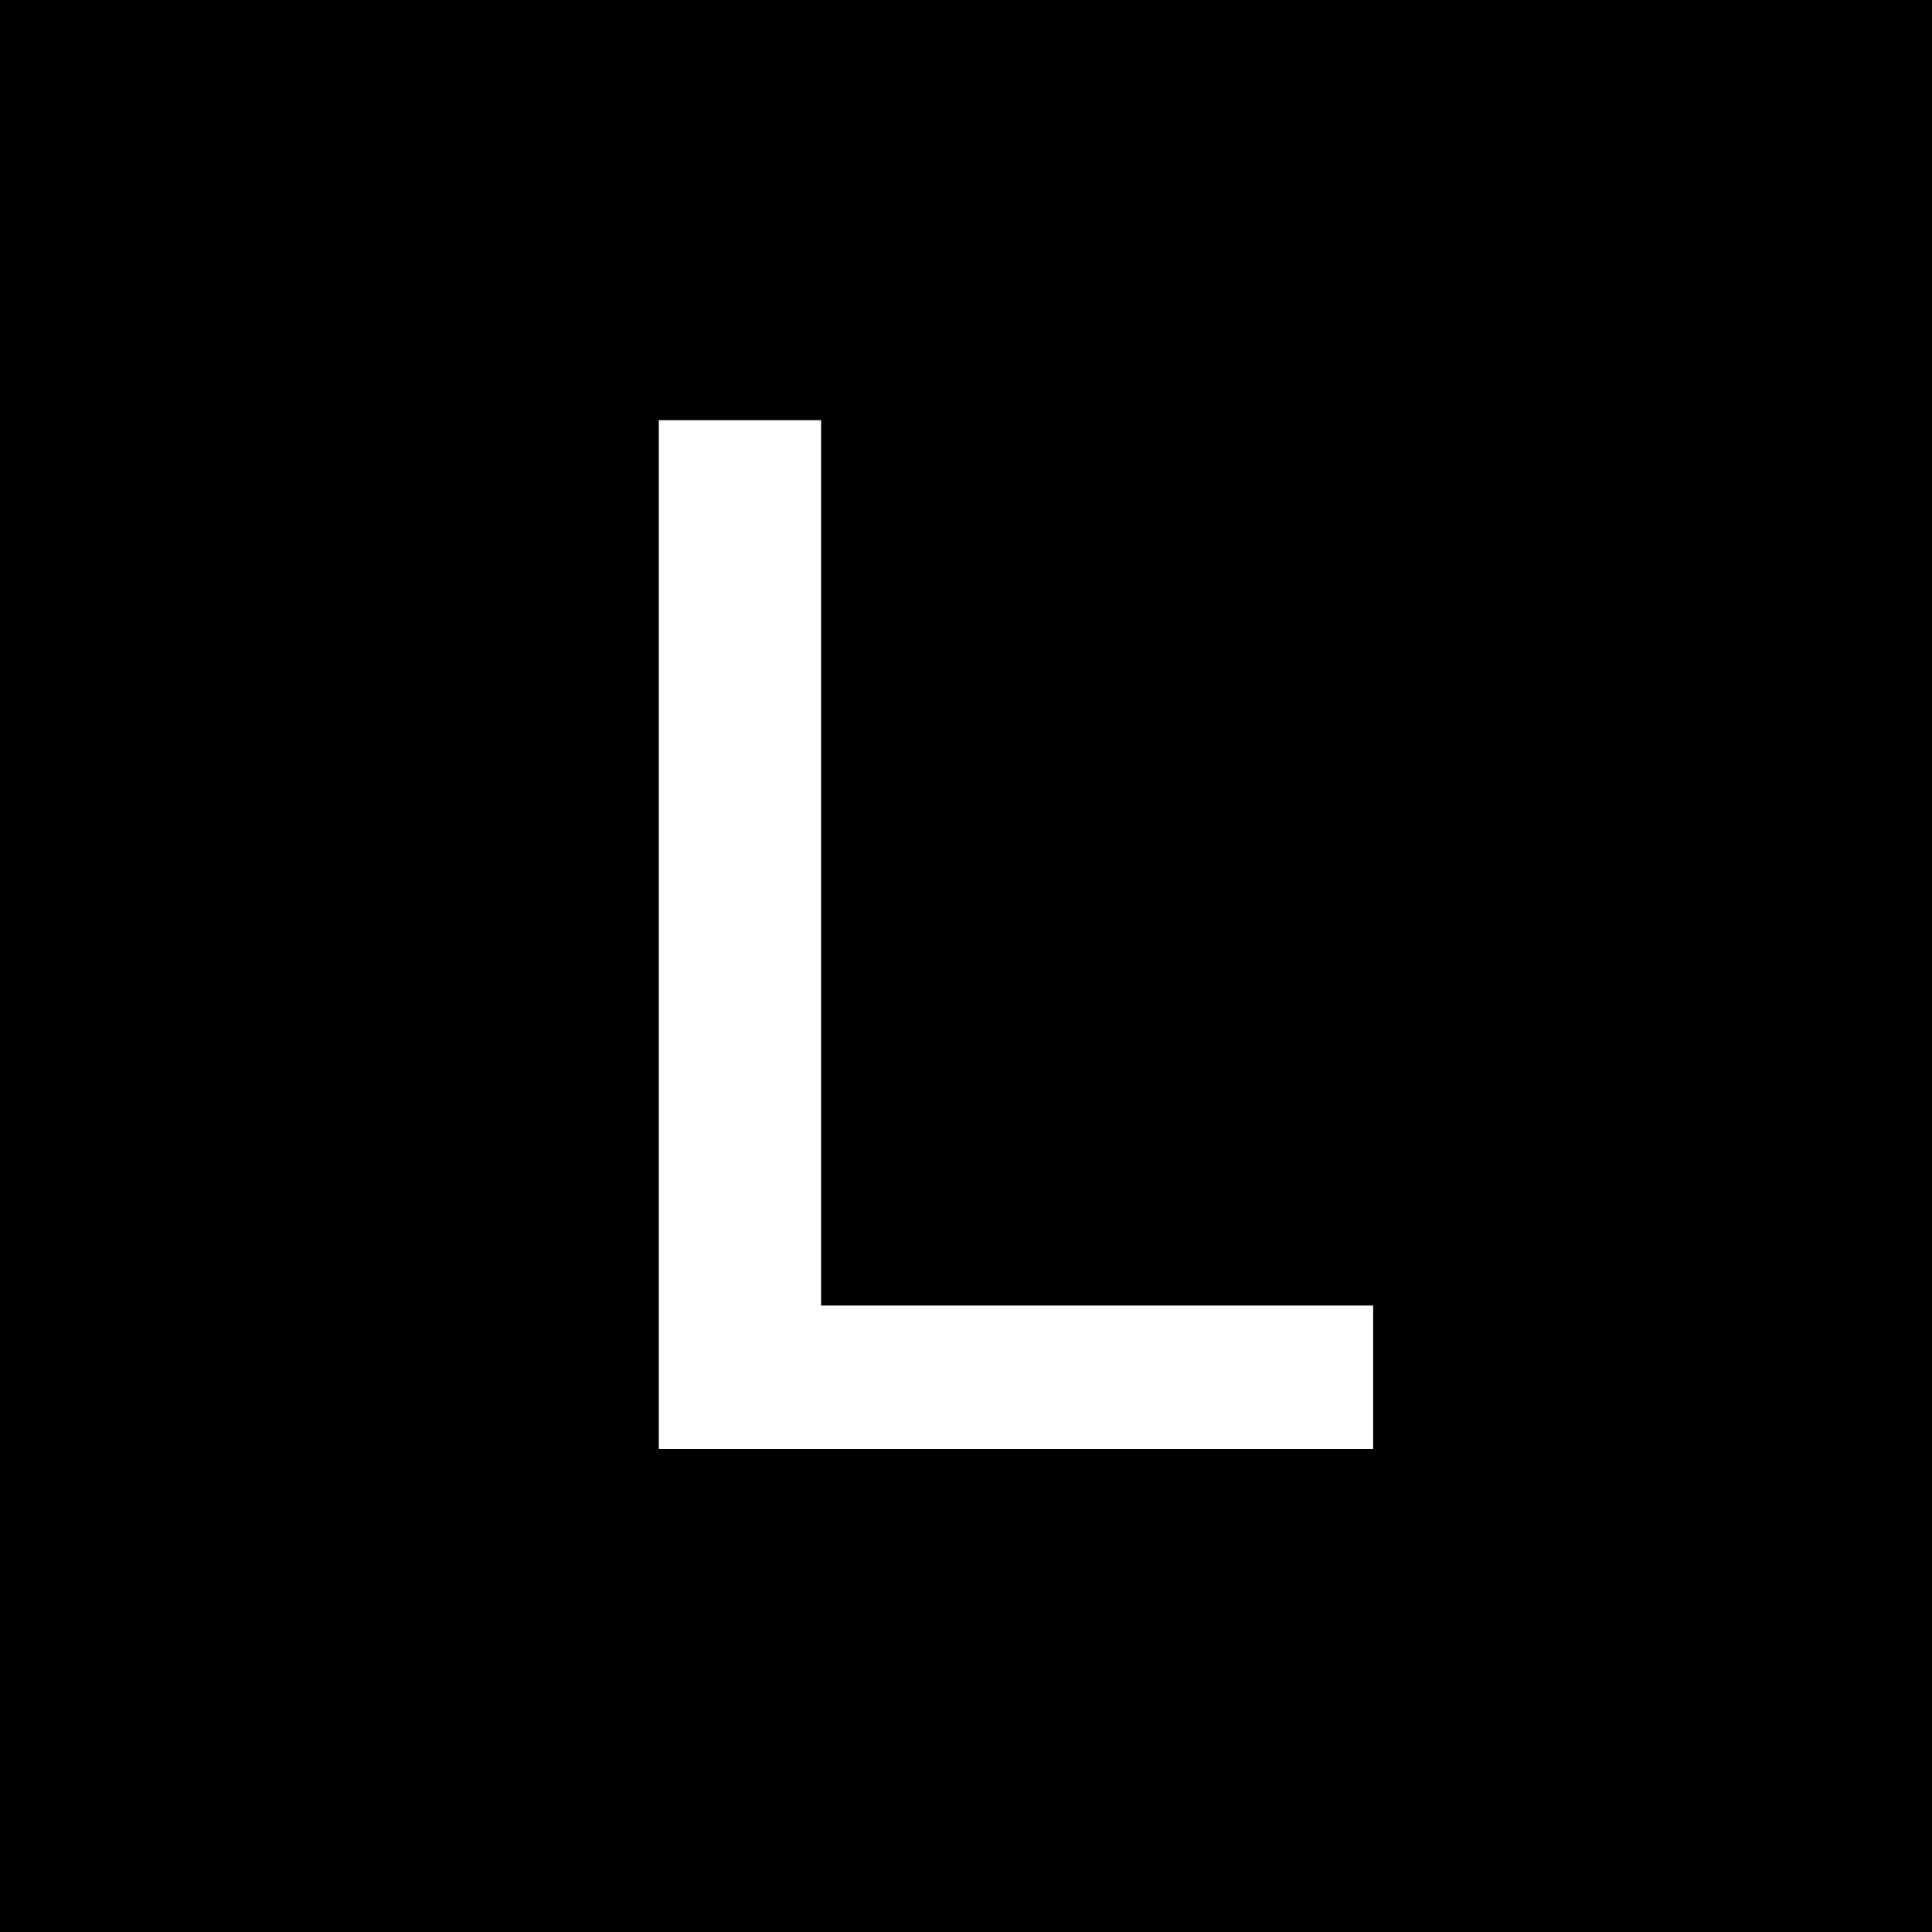
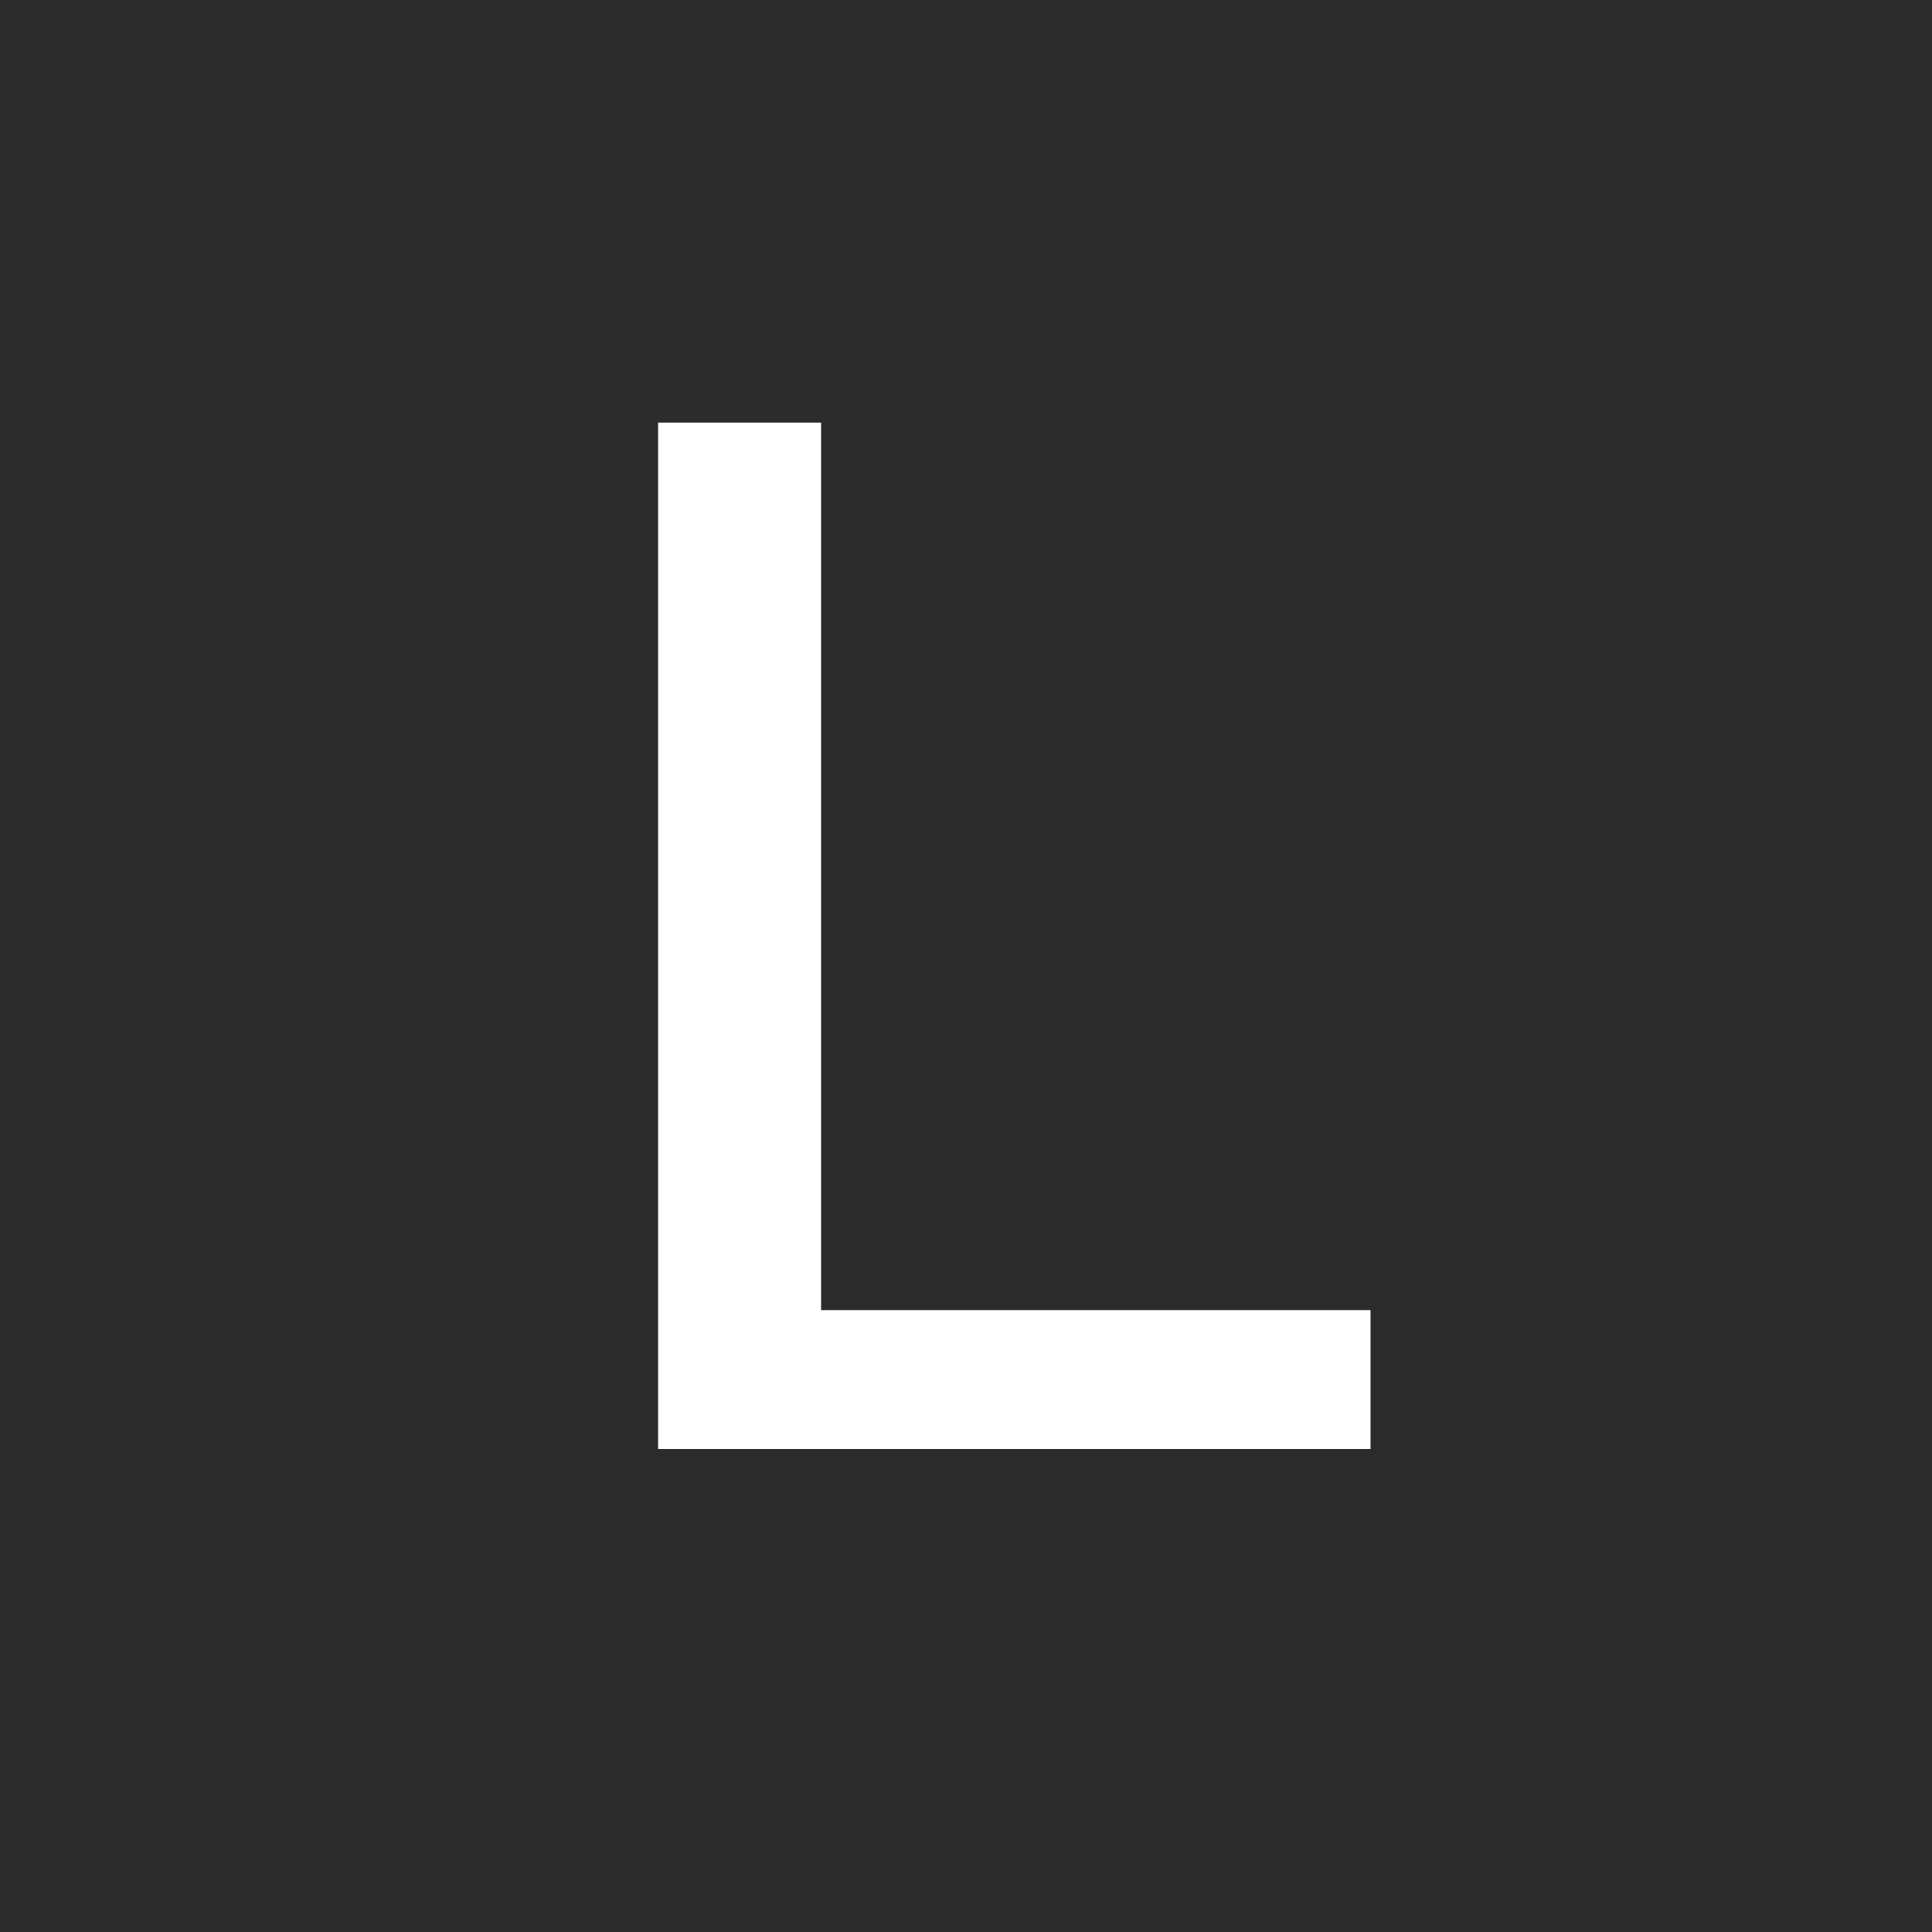
- <svg xmlns="http://www.w3.org/2000/svg" viewBox="0 0 32 32">
-   <defs>
-     <style>.a{fill:#fff;}</style>
-   </defs>
+ <svg xmlns="http://www.w3.org/2000/svg" version="1.1" id="Layer_1" x="0px" y="0px" viewBox="0 0 32 32" style="enable-background:new 0 0 32 32;" xml:space="preserve">
+   <style type="text/css">
+ 	.st0{fill:#2B2B2B;}
+ 	.st1{fill:#FFFFFF;}
+ </style>
  <g transform="translate(-144)">
-     <path d="M0,0H32V32H0Z" transform="translate(144)" />
-     <path class="a" d="M10.912,23V5.96H13.6V20.624h9.144V23Z" transform="translate(144 1)" />
+     <path class="st0" d="M144,0h32v32h-32V0z" />
+     <path class="st1" d="M154.9,24V7h2.7v14.7h9.1V24H154.9z" />
  </g>
</svg>
